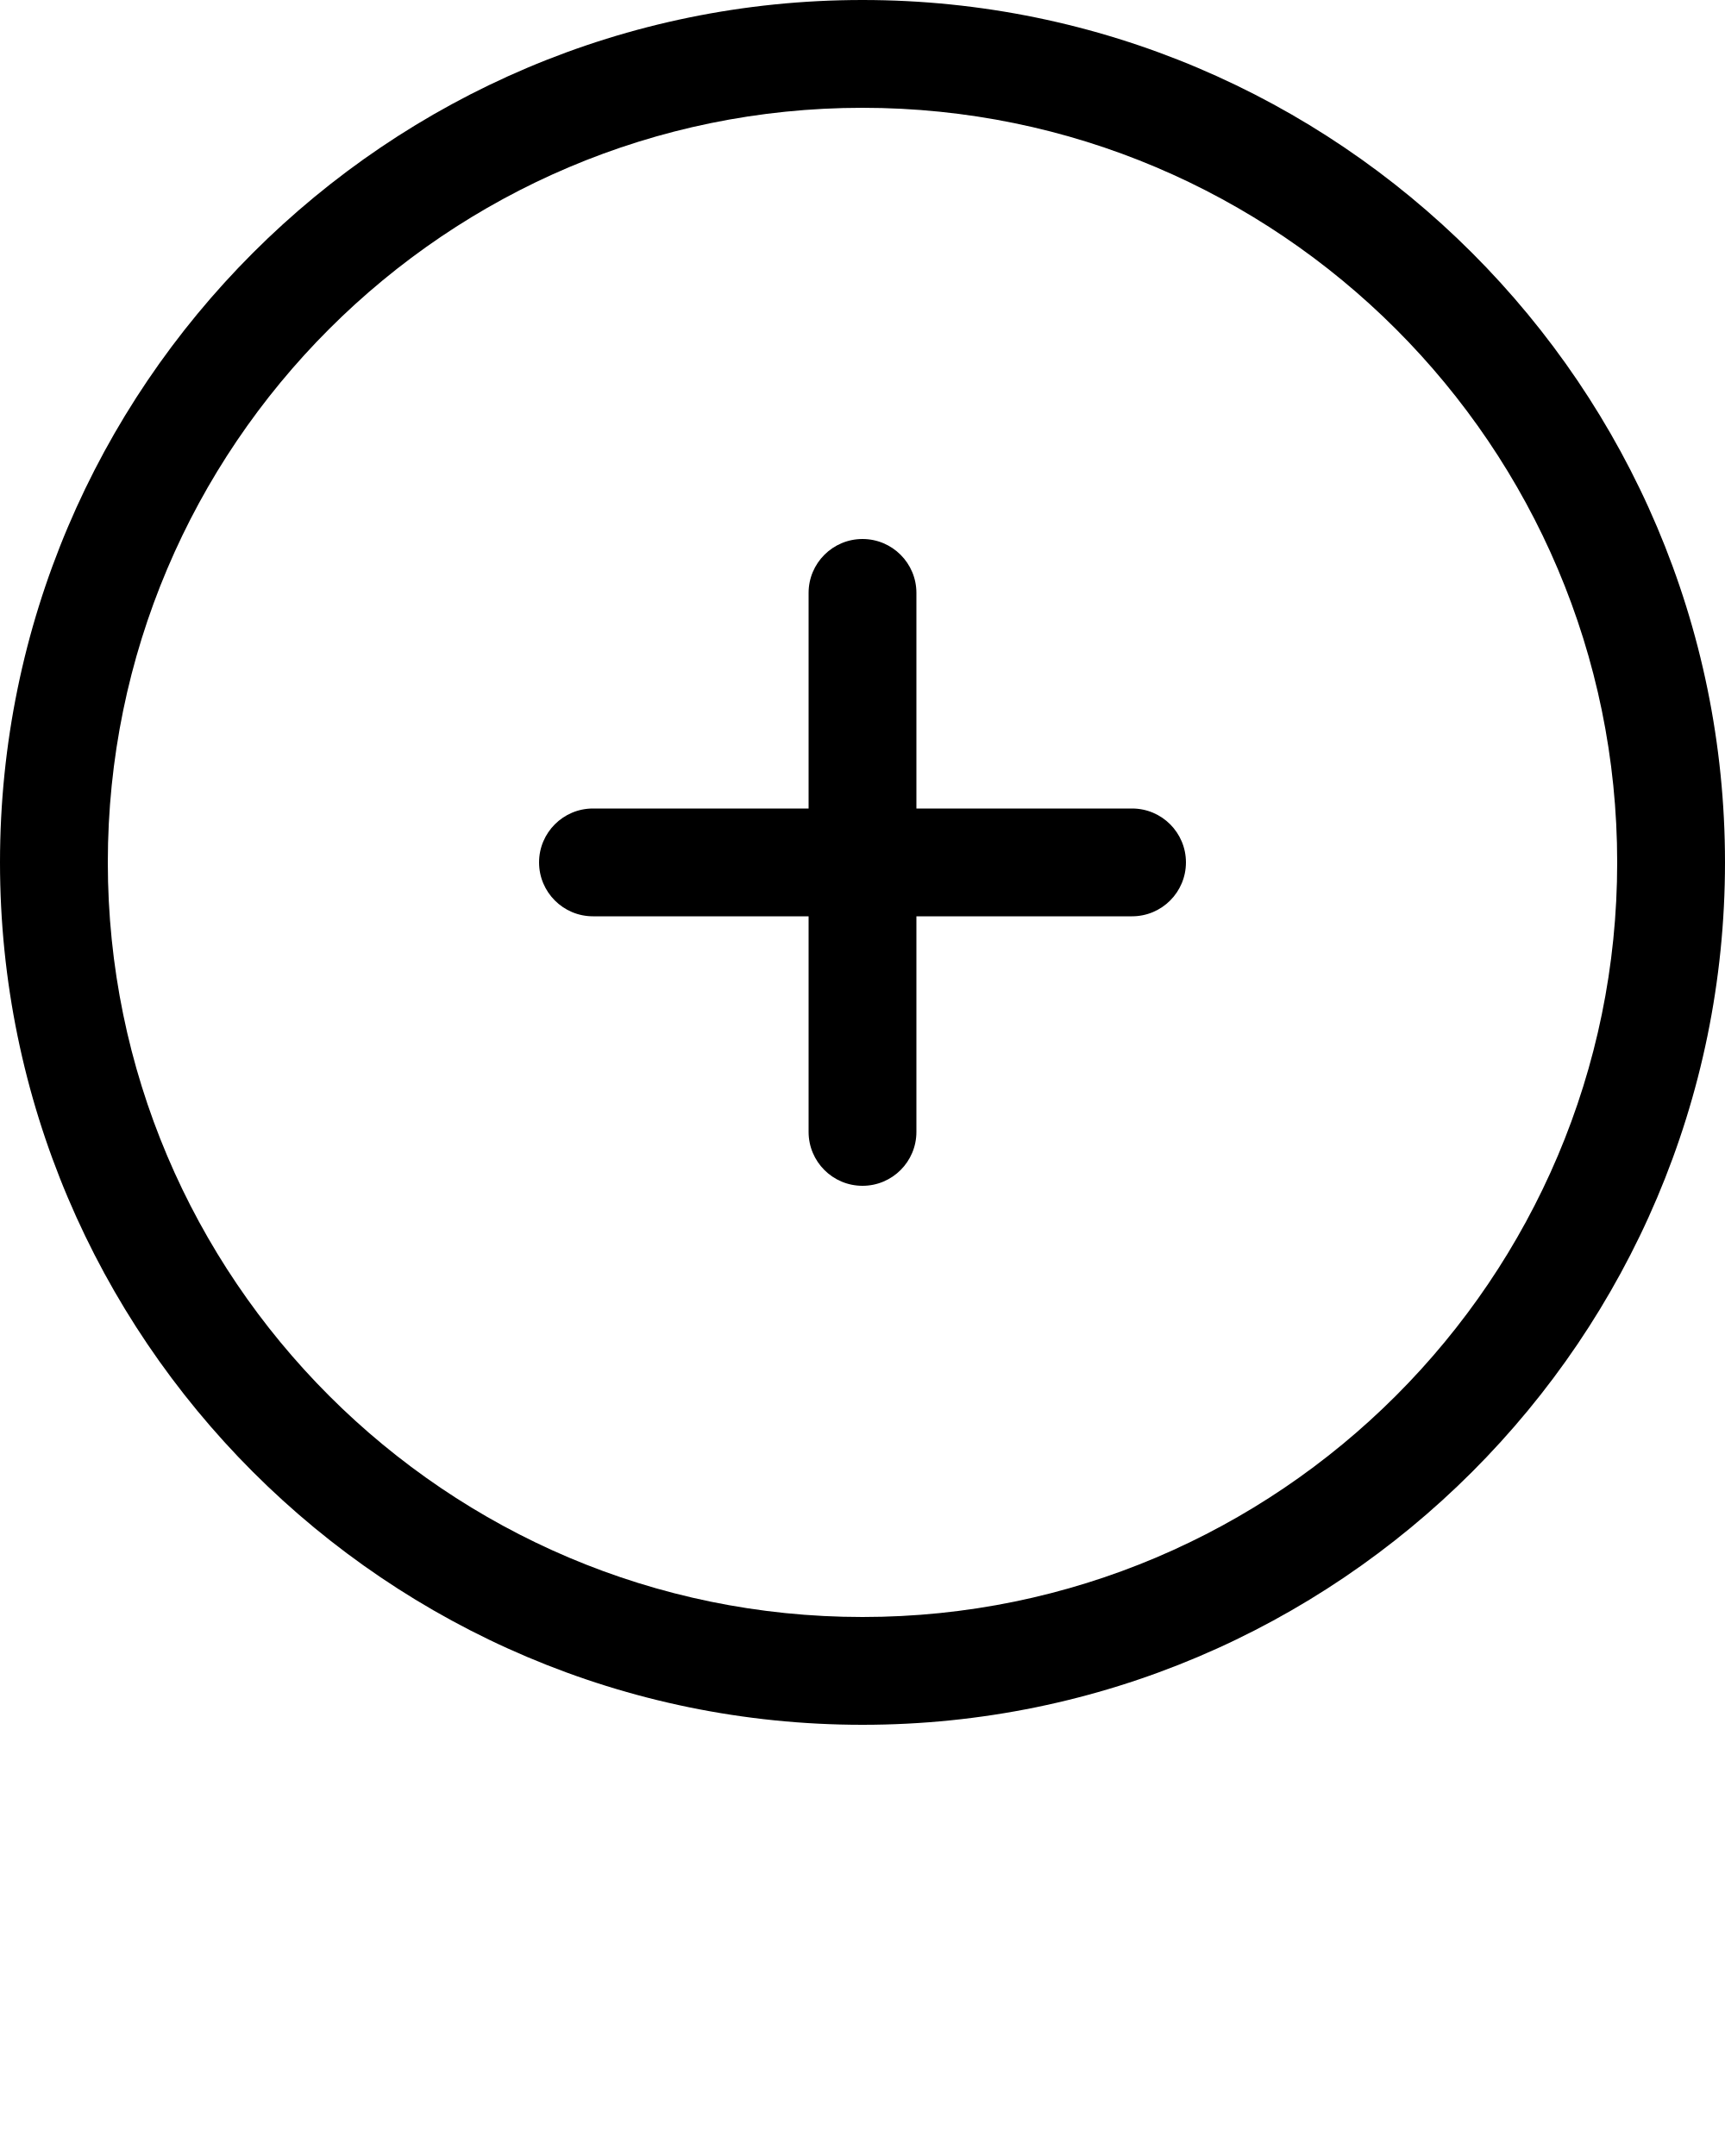
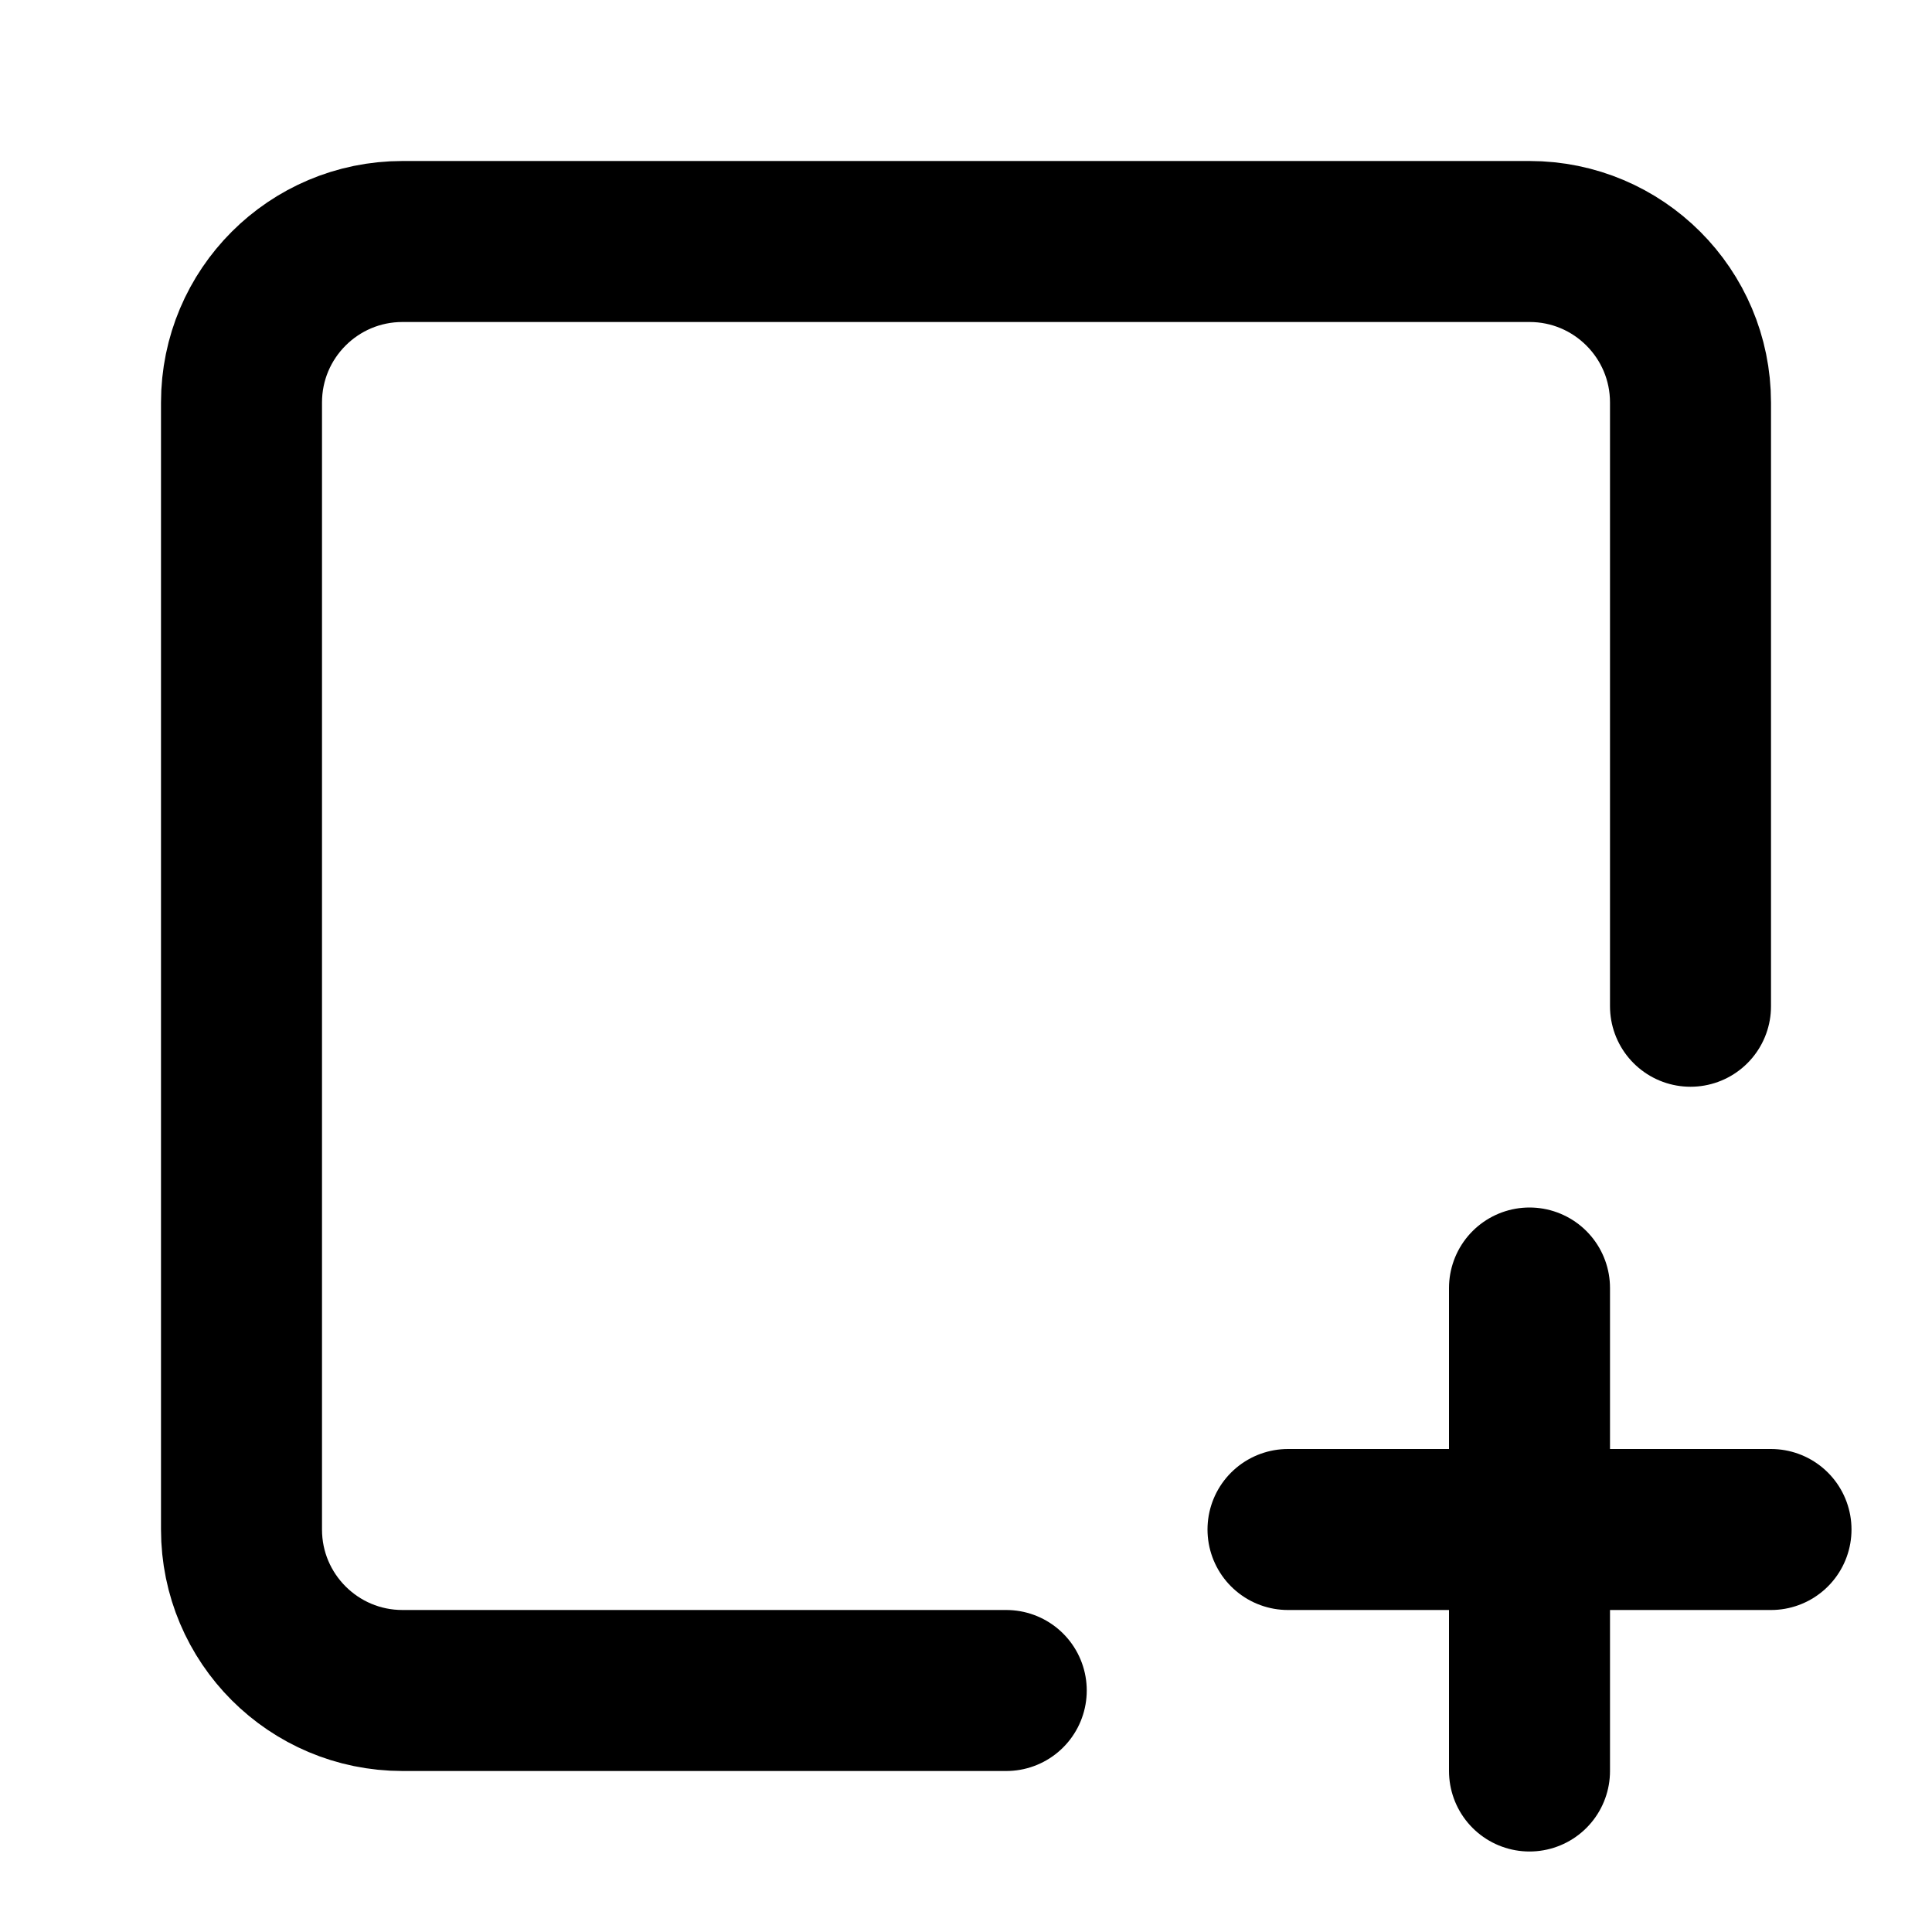
- <svg xmlns="http://www.w3.org/2000/svg" version="1.1" x="0px" y="0px" viewBox="0 0 32 40" style="enable-background:new 0 0 32 32;" xml:space="preserve">
-   <g>
-     <path d="M16,32C7.178,32,0,24.822,0,16S7.178,0,16,0s16,7.178,16,16S24.822,32,16,32z M16,2C8.28,2,2,8.28,2,16s6.28,14,14,14   s14-6.28,14-14S23.72,2,16,2z" />
-     <path d="M21,17H11c-0.552,0-1-0.448-1-1s0.448-1,1-1h10c0.553,0,1,0.448,1,1S21.553,17,21,17z" />
-     <path d="M16,22c-0.552,0-1-0.447-1-1V11c0-0.552,0.448-1,1-1s1,0.448,1,1v10C17,21.553,16.552,22,16,22z" />
-   </g>
+ <svg xmlns="http://www.w3.org/2000/svg" width="24" height="24" viewBox="0 0 24 24" fill="none" stroke="currentColor" stroke-width="2" stroke-linecap="round" stroke-linejoin="round" class="icon icon-tabler icons-tabler-outline icon-tabler-square-plus-2">
+   <path stroke="none" d="M0 0h24v24H0z" fill="none" />
+   <path d="M12.5 21h-7.5a2 2 0 0 1 -2 -2v-14a2 2 0 0 1 2 -2h14a2 2 0 0 1 2 2v7.5" />
+   <path d="M16 19h6" />
+   <path d="M19 16v6" />
</svg>
